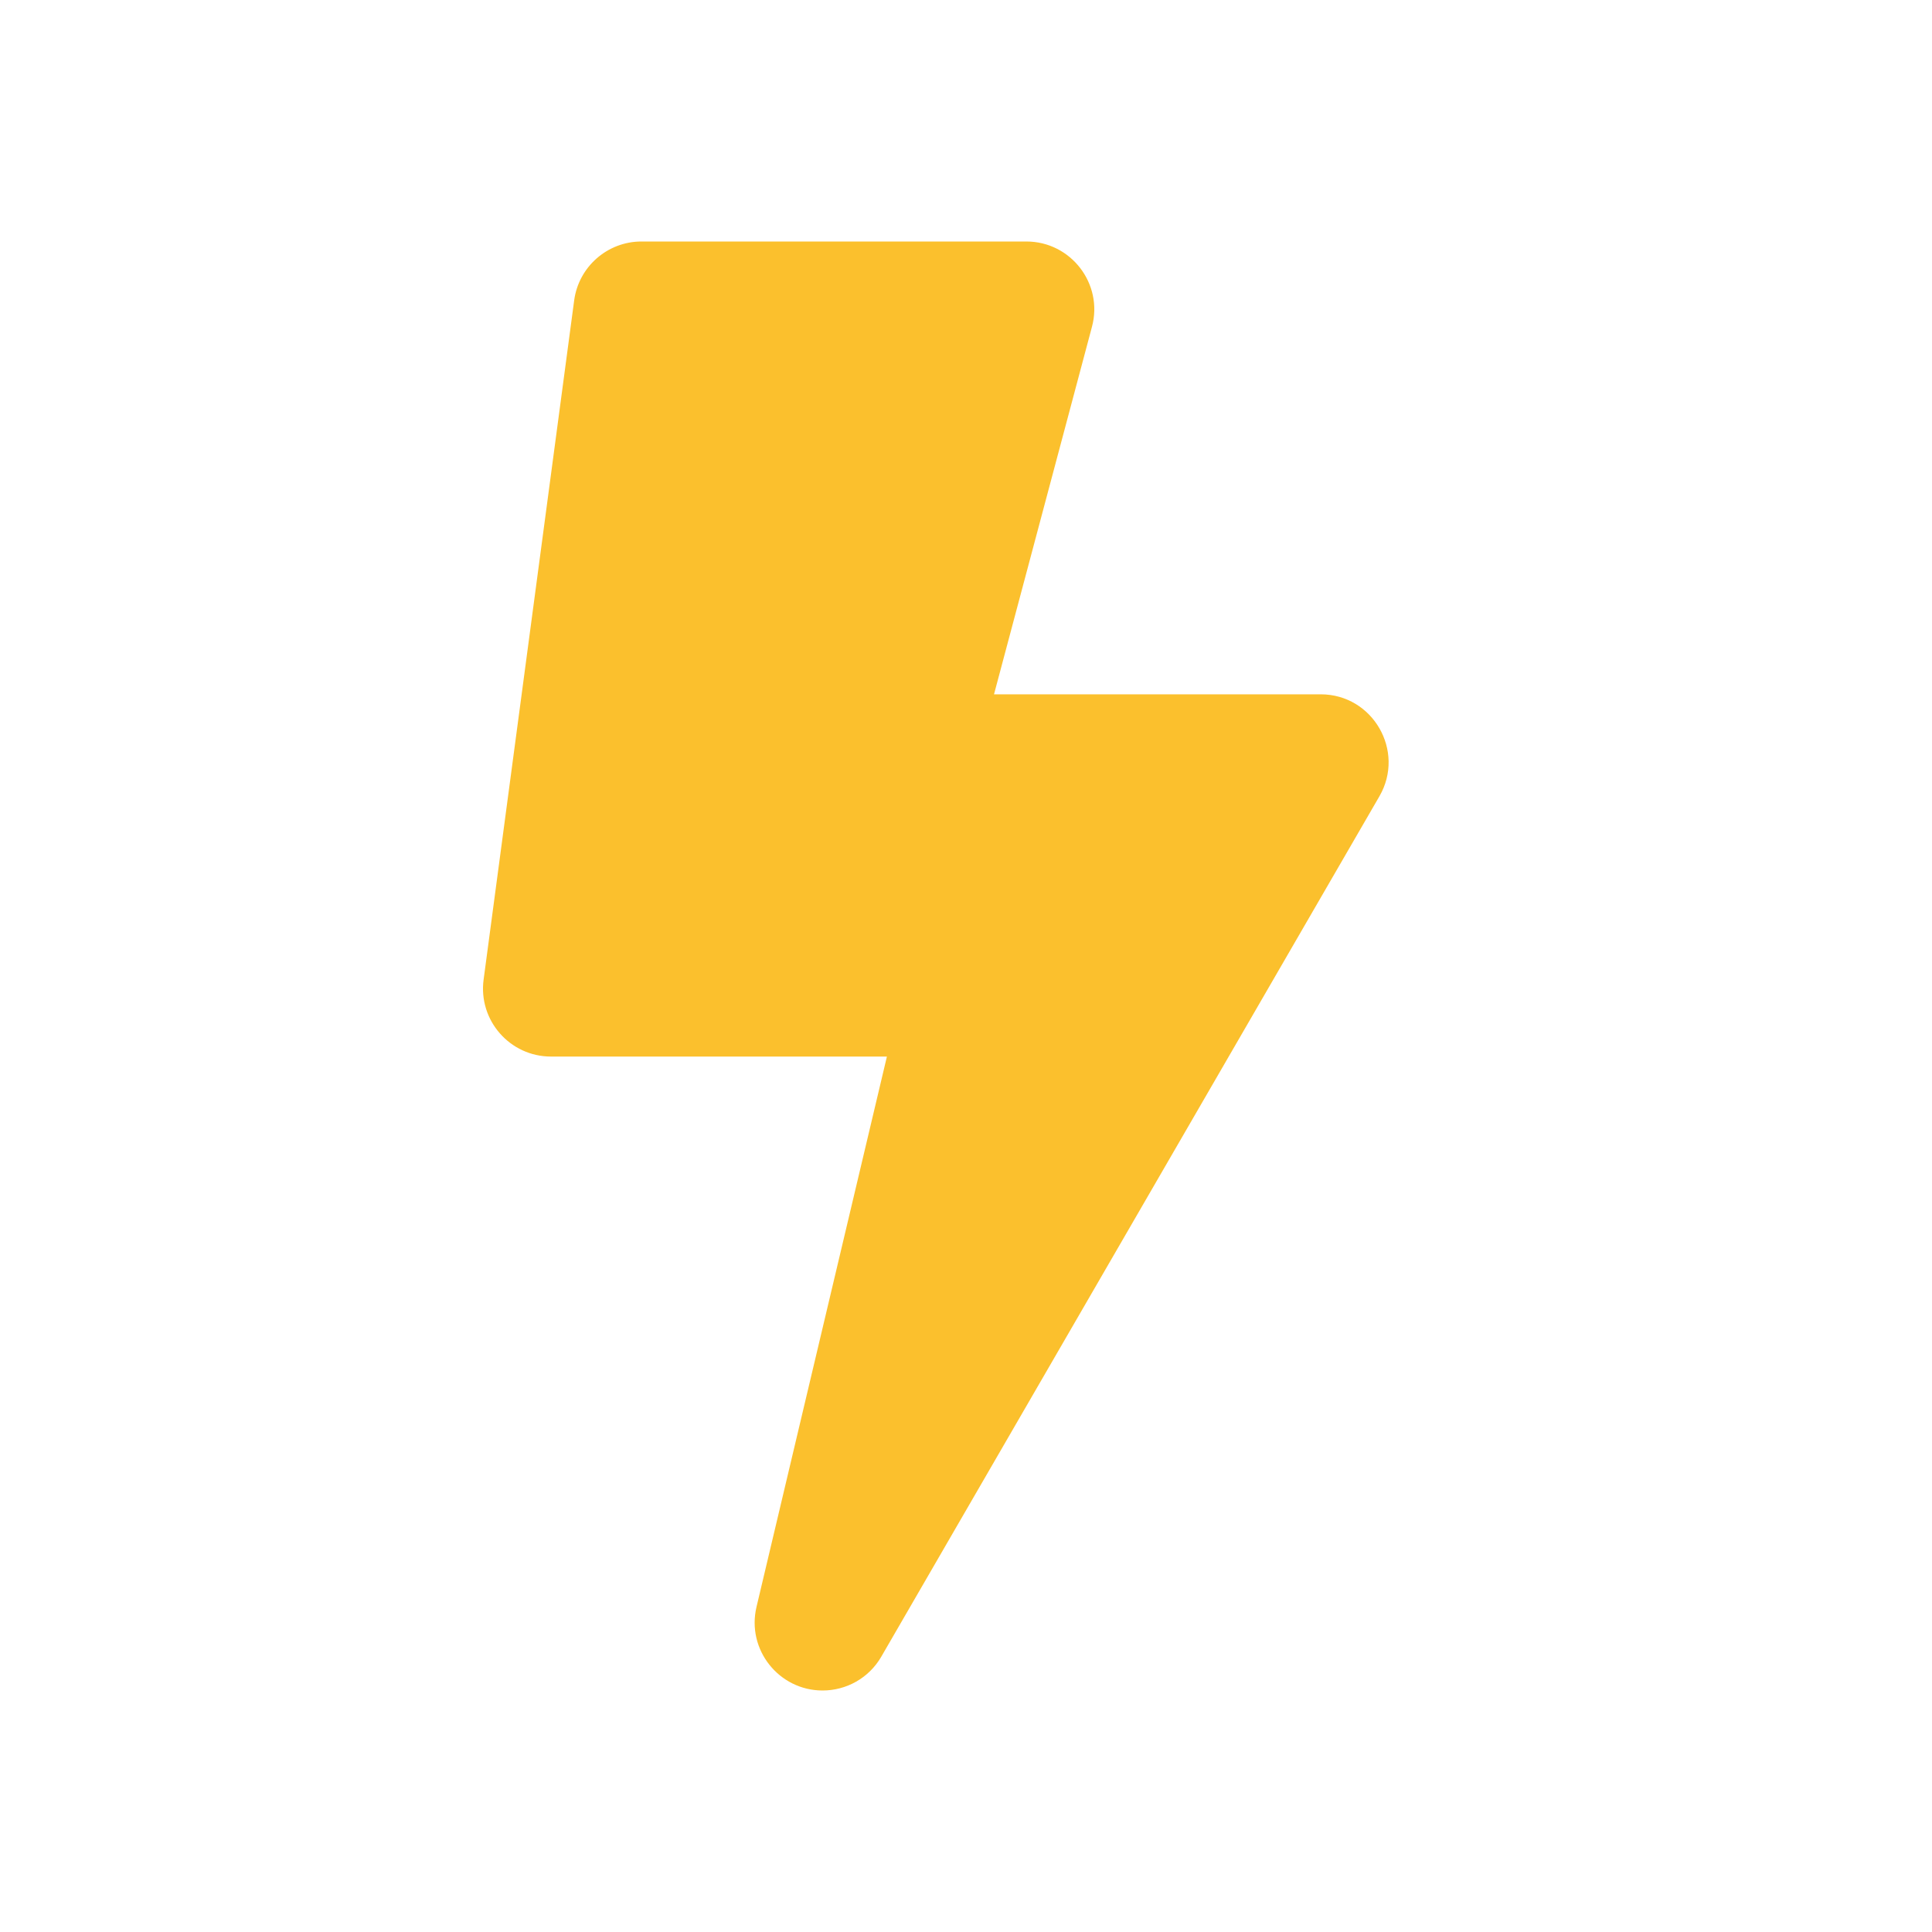
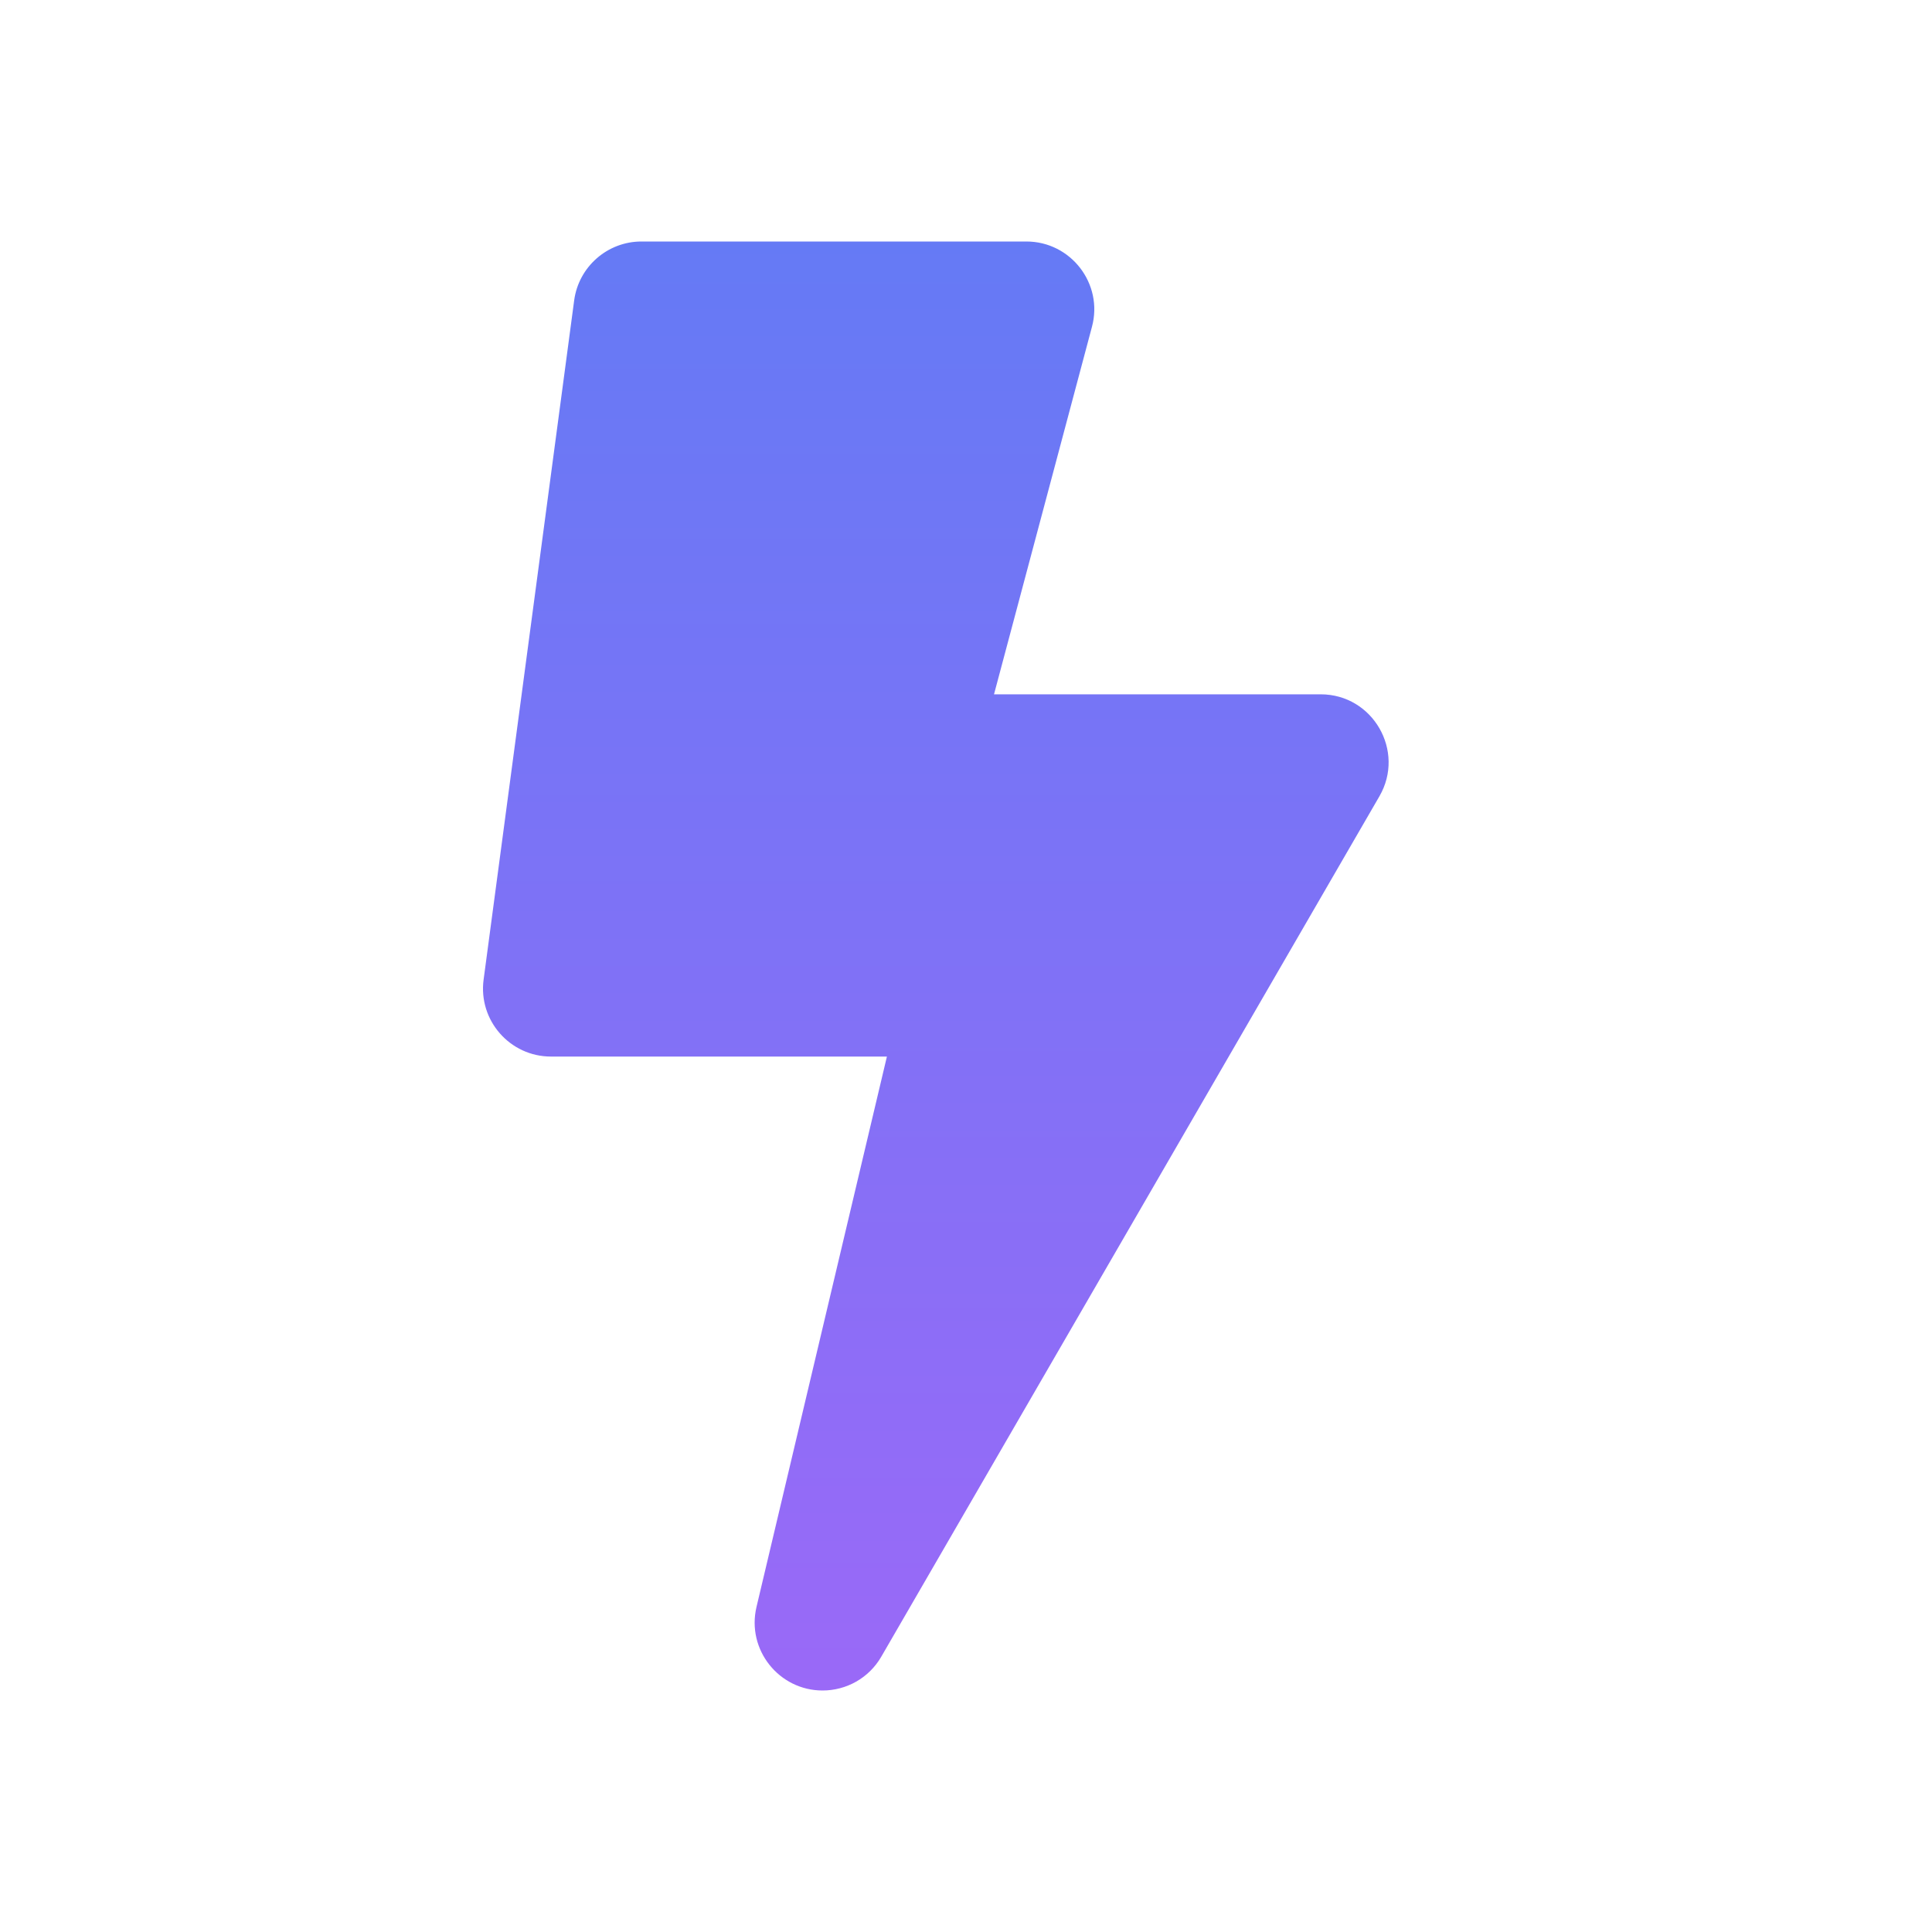
<svg xmlns="http://www.w3.org/2000/svg" width="16" height="16" viewBox="0 0 16 16" fill="none">
-   <path d="M10.937 5.75H8.232L9.043 2.707C9.139 2.351 8.869 2 8.5 2H5.312C5.031 2 4.792 2.209 4.755 2.488L4.005 8.113C3.96 8.45 4.223 8.75 4.563 8.75H7.345L6.265 13.308C6.181 13.664 6.453 14 6.812 14C7.008 14 7.196 13.898 7.299 13.719L11.424 6.594C11.64 6.22 11.37 5.75 10.937 5.75V5.75Z" fill="#FBC02D" />
+   <path d="M10.937 5.75H8.232L9.043 2.707C9.139 2.351 8.869 2 8.5 2H5.312C5.031 2 4.792 2.209 4.755 2.488L4.005 8.113C3.96 8.45 4.223 8.75 4.563 8.75H7.345L6.265 13.308C6.181 13.664 6.453 14 6.812 14C7.008 14 7.196 13.898 7.299 13.719L11.424 6.594C11.64 6.22 11.37 5.75 10.937 5.75Z" fill="url(#paint0_linear)" />
+   <defs>
+     <linearGradient id="paint0_linear" x1="7.75" y1="2" x2="7.75" y2="14" gradientUnits="userSpaceOnUse">
+       <stop stop-color="#657AF5" />
+       <stop offset="1" stop-color="#9A69F7" />
+     </linearGradient>
+   </defs>
</svg>
